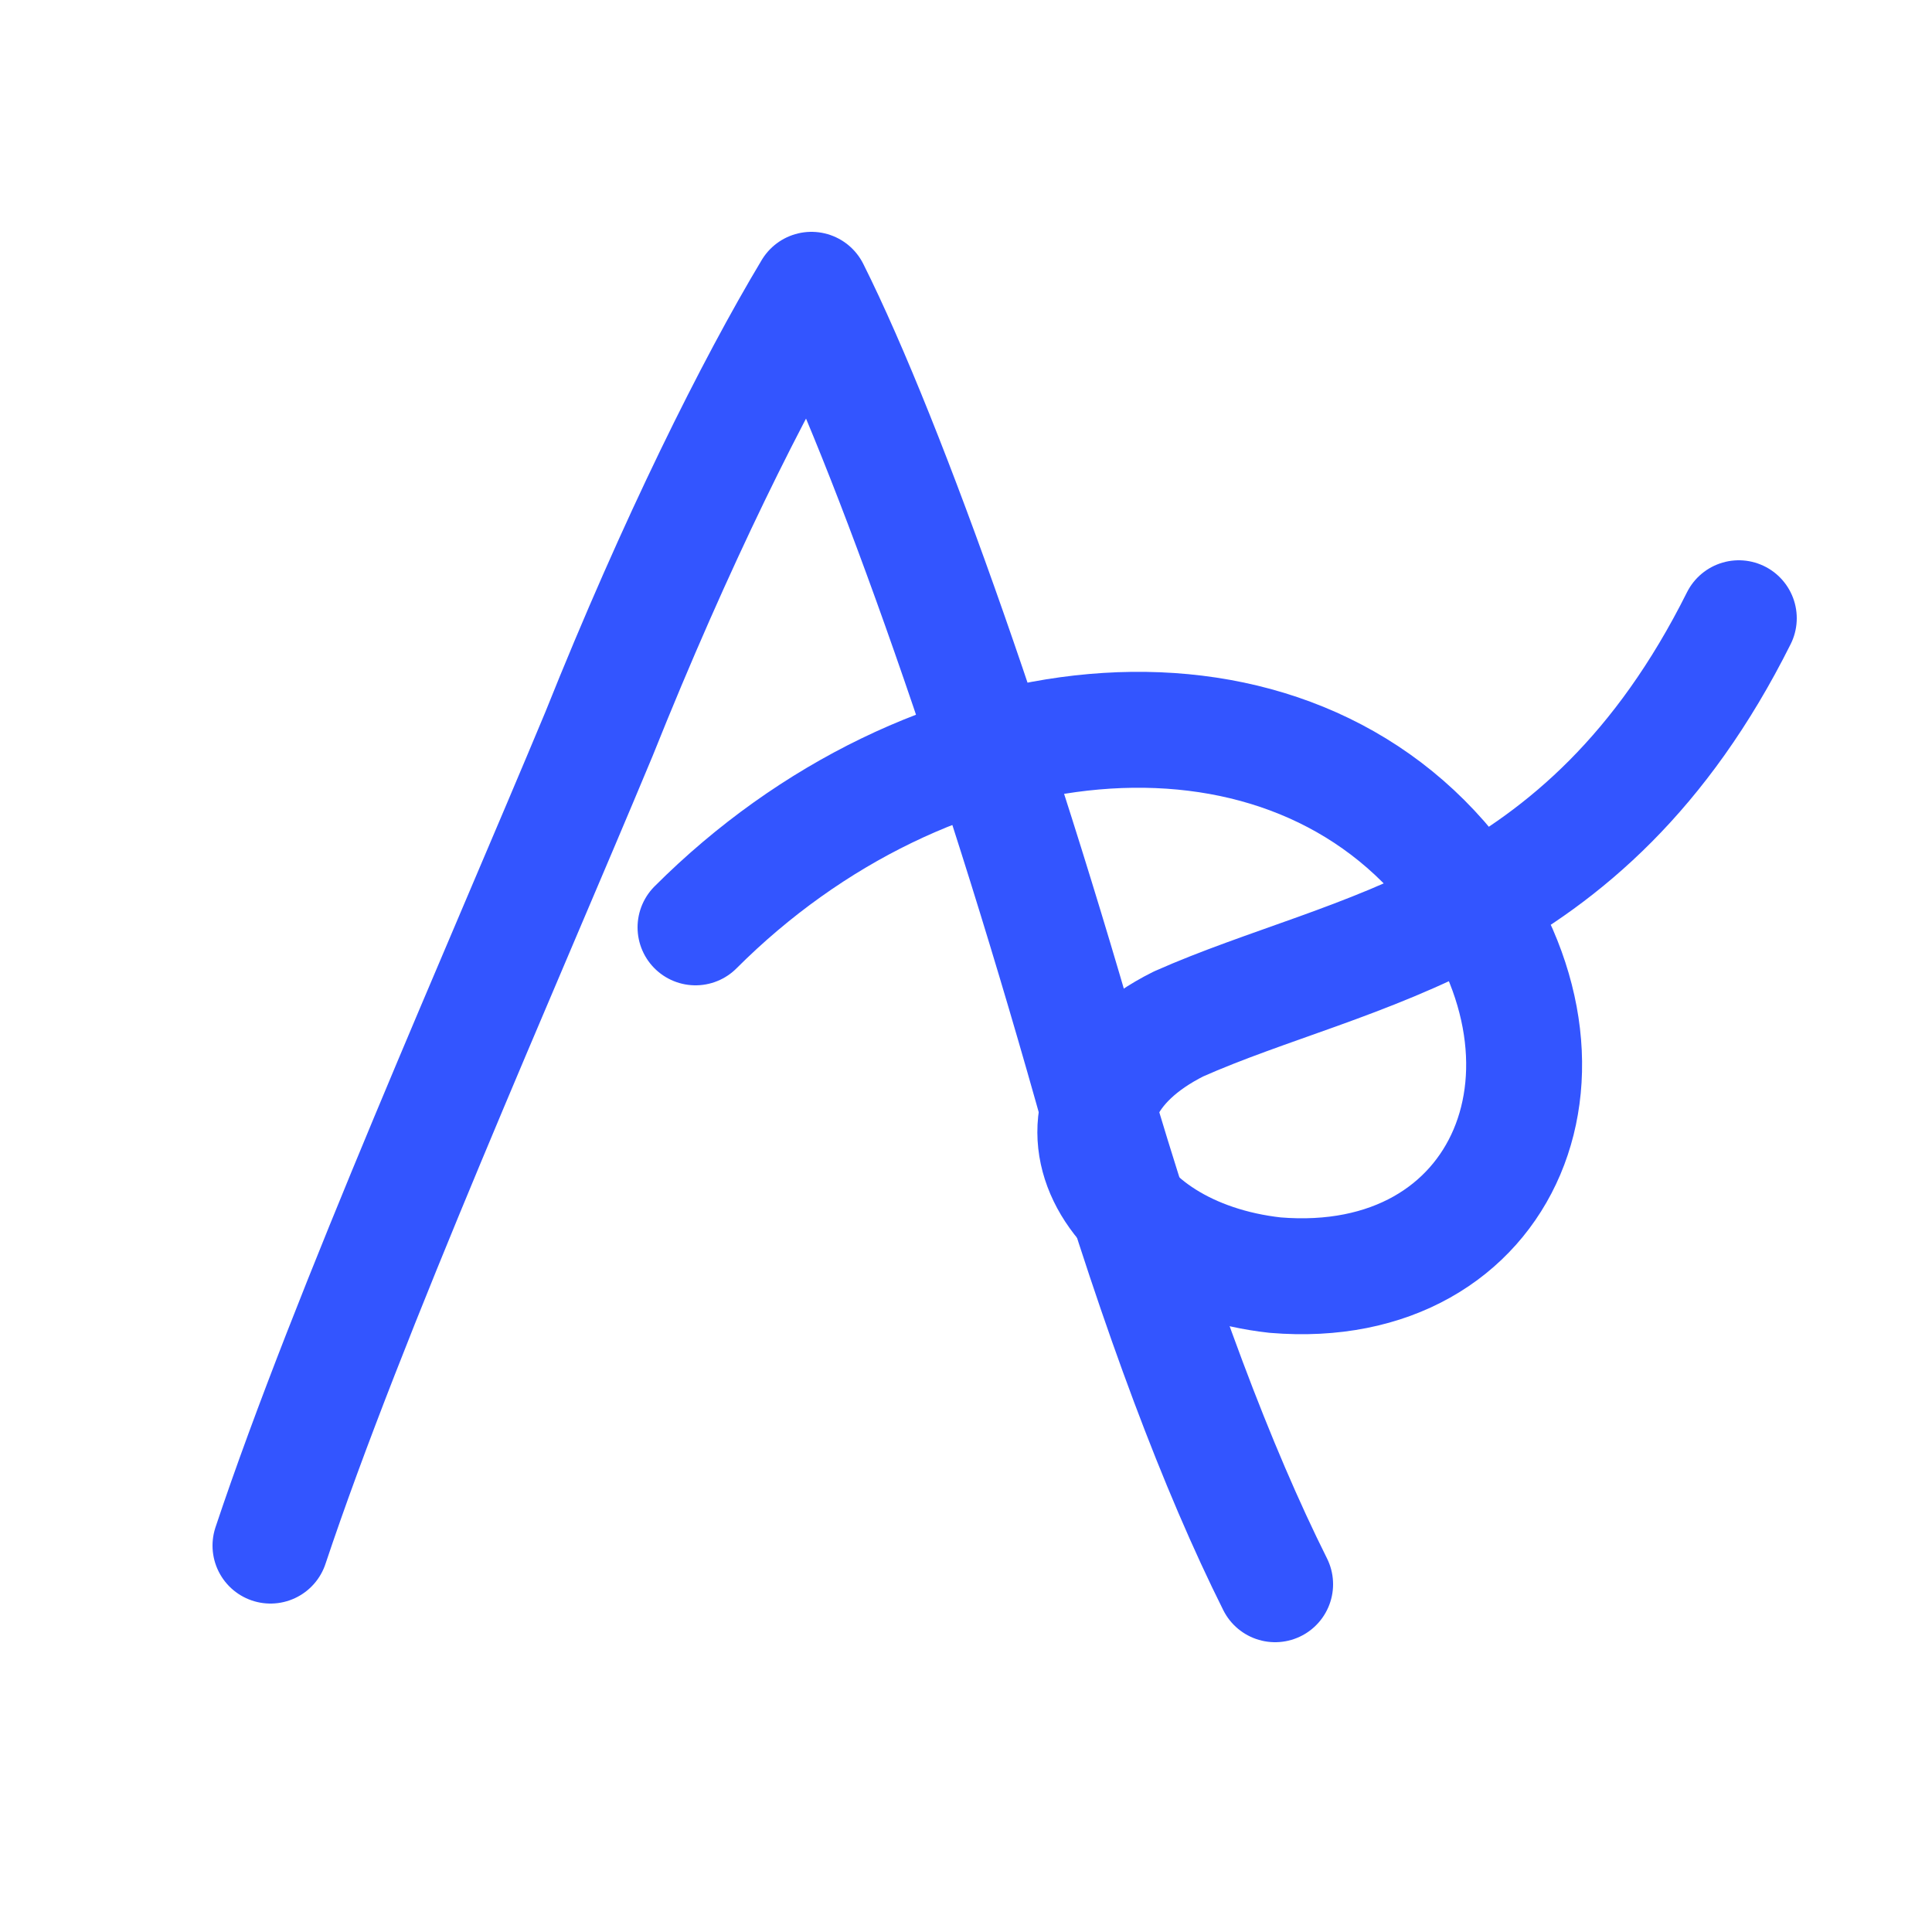
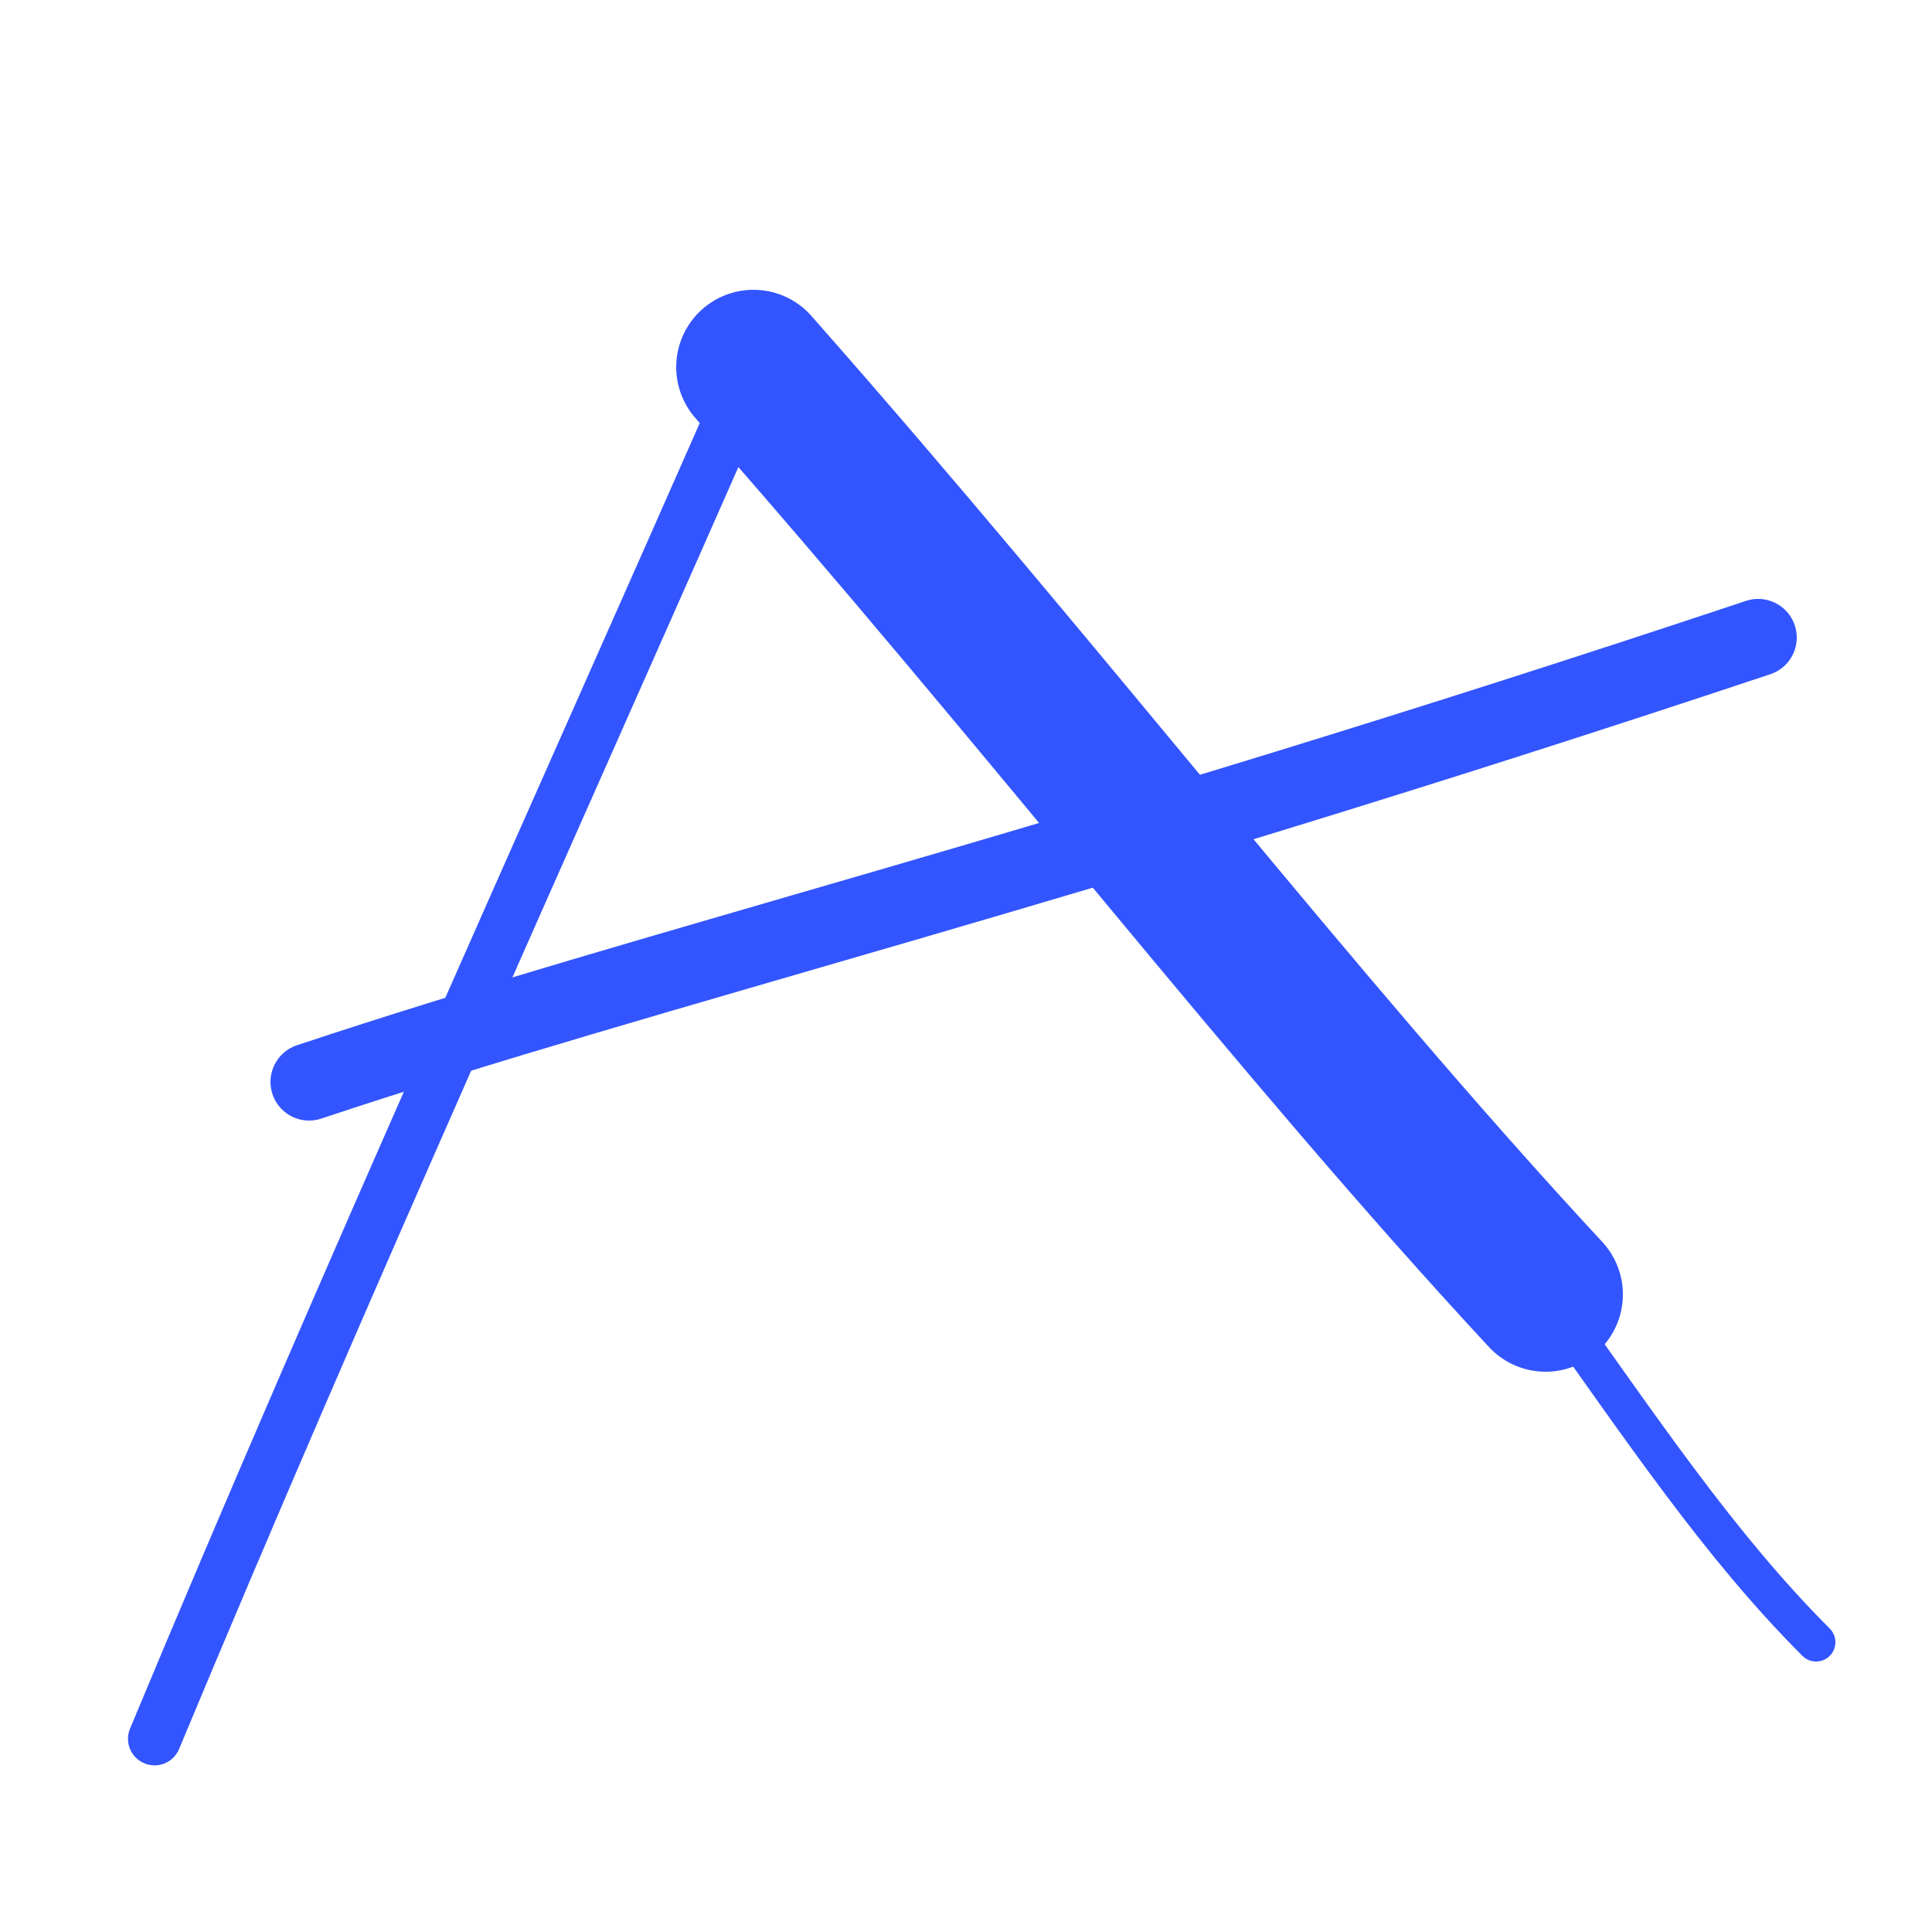
<svg xmlns="http://www.w3.org/2000/svg" viewBox="0 0 100 100">
  <style>
-     .mark {
-       fill: none;
-       stroke: #3355ff;
-       stroke-width: 6;
-       stroke-linecap: round;
-       stroke-linejoin: round;
-     }
+     .thin  { fill: none; stroke: #3355ff; stroke-width: 2.75; stroke-linecap: round; stroke-linejoin: round; }
+     .thick { fill: none; stroke: #3355ff; stroke-width: 8;    stroke-linecap: round; stroke-linejoin: round; }
+     .flick { fill: none; stroke: #3355ff; stroke-width: 2;    stroke-linecap: round; stroke-linejoin: round; }
+     .cross { fill: none; stroke: #3355ff; stroke-width: 4;    stroke-linecap: round; stroke-linejoin: round; }
    @media (prefers-color-scheme: dark) {
-       .mark { stroke: #7c93ff; }
+       .thin, .thick, .flick, .cross { stroke: #7c93ff; }
    }
  </style>
-   <path class="mark" d="M14,80 C18,68 26,50 31,38 C35,28 39,20 42,15 C46,23 52,40 57,58 C60,68 63,76 66,82" />
-   <path class="mark" d="M36,48 C48,36 66,34 75,45 C83,55 78,67 66,66 C57,65 53,57 61,53 C70,49 82,48 90,32" />
+   <path class="thin" d="M8,90 C18,66 28,44 39,19" />
+   <path class="thick" d="M39,19 C54,36 67,53 80,67" />
+   <path class="flick" d="M80,67 C85,74 89,80 94,85" />
+   <path class="cross" d="M16,56 C34,50 55,45 91,33" />
</svg>
